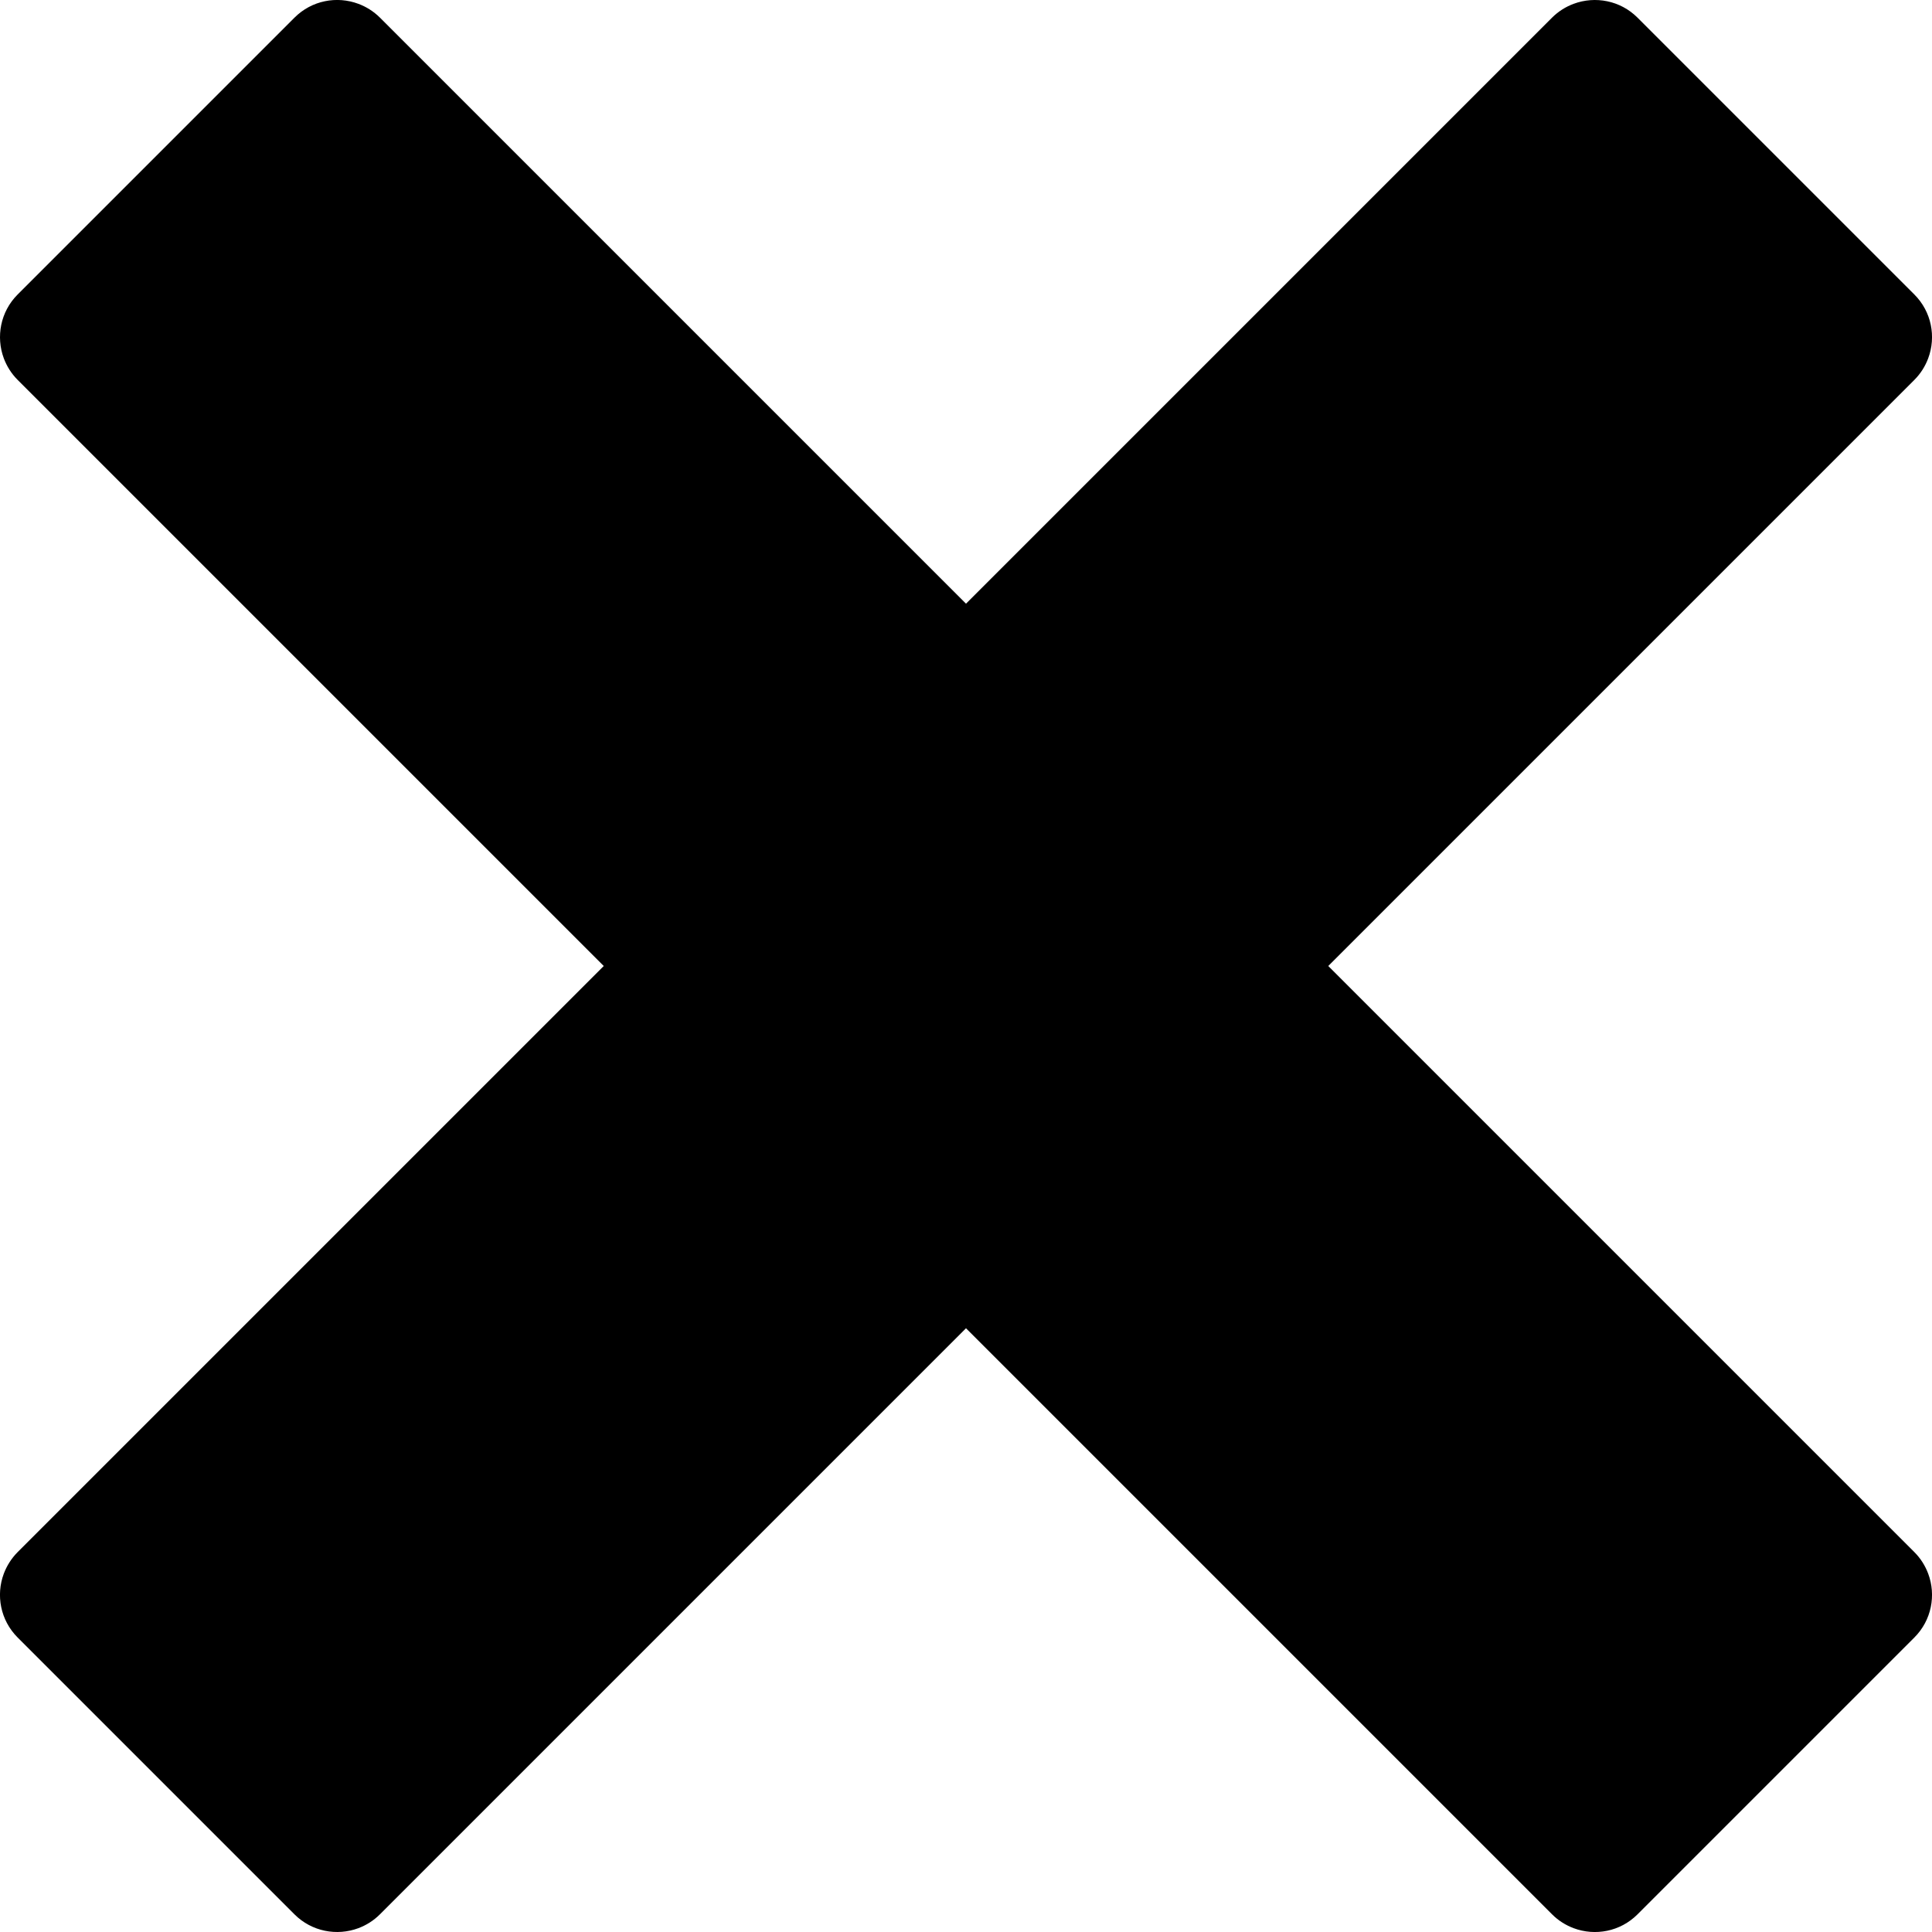
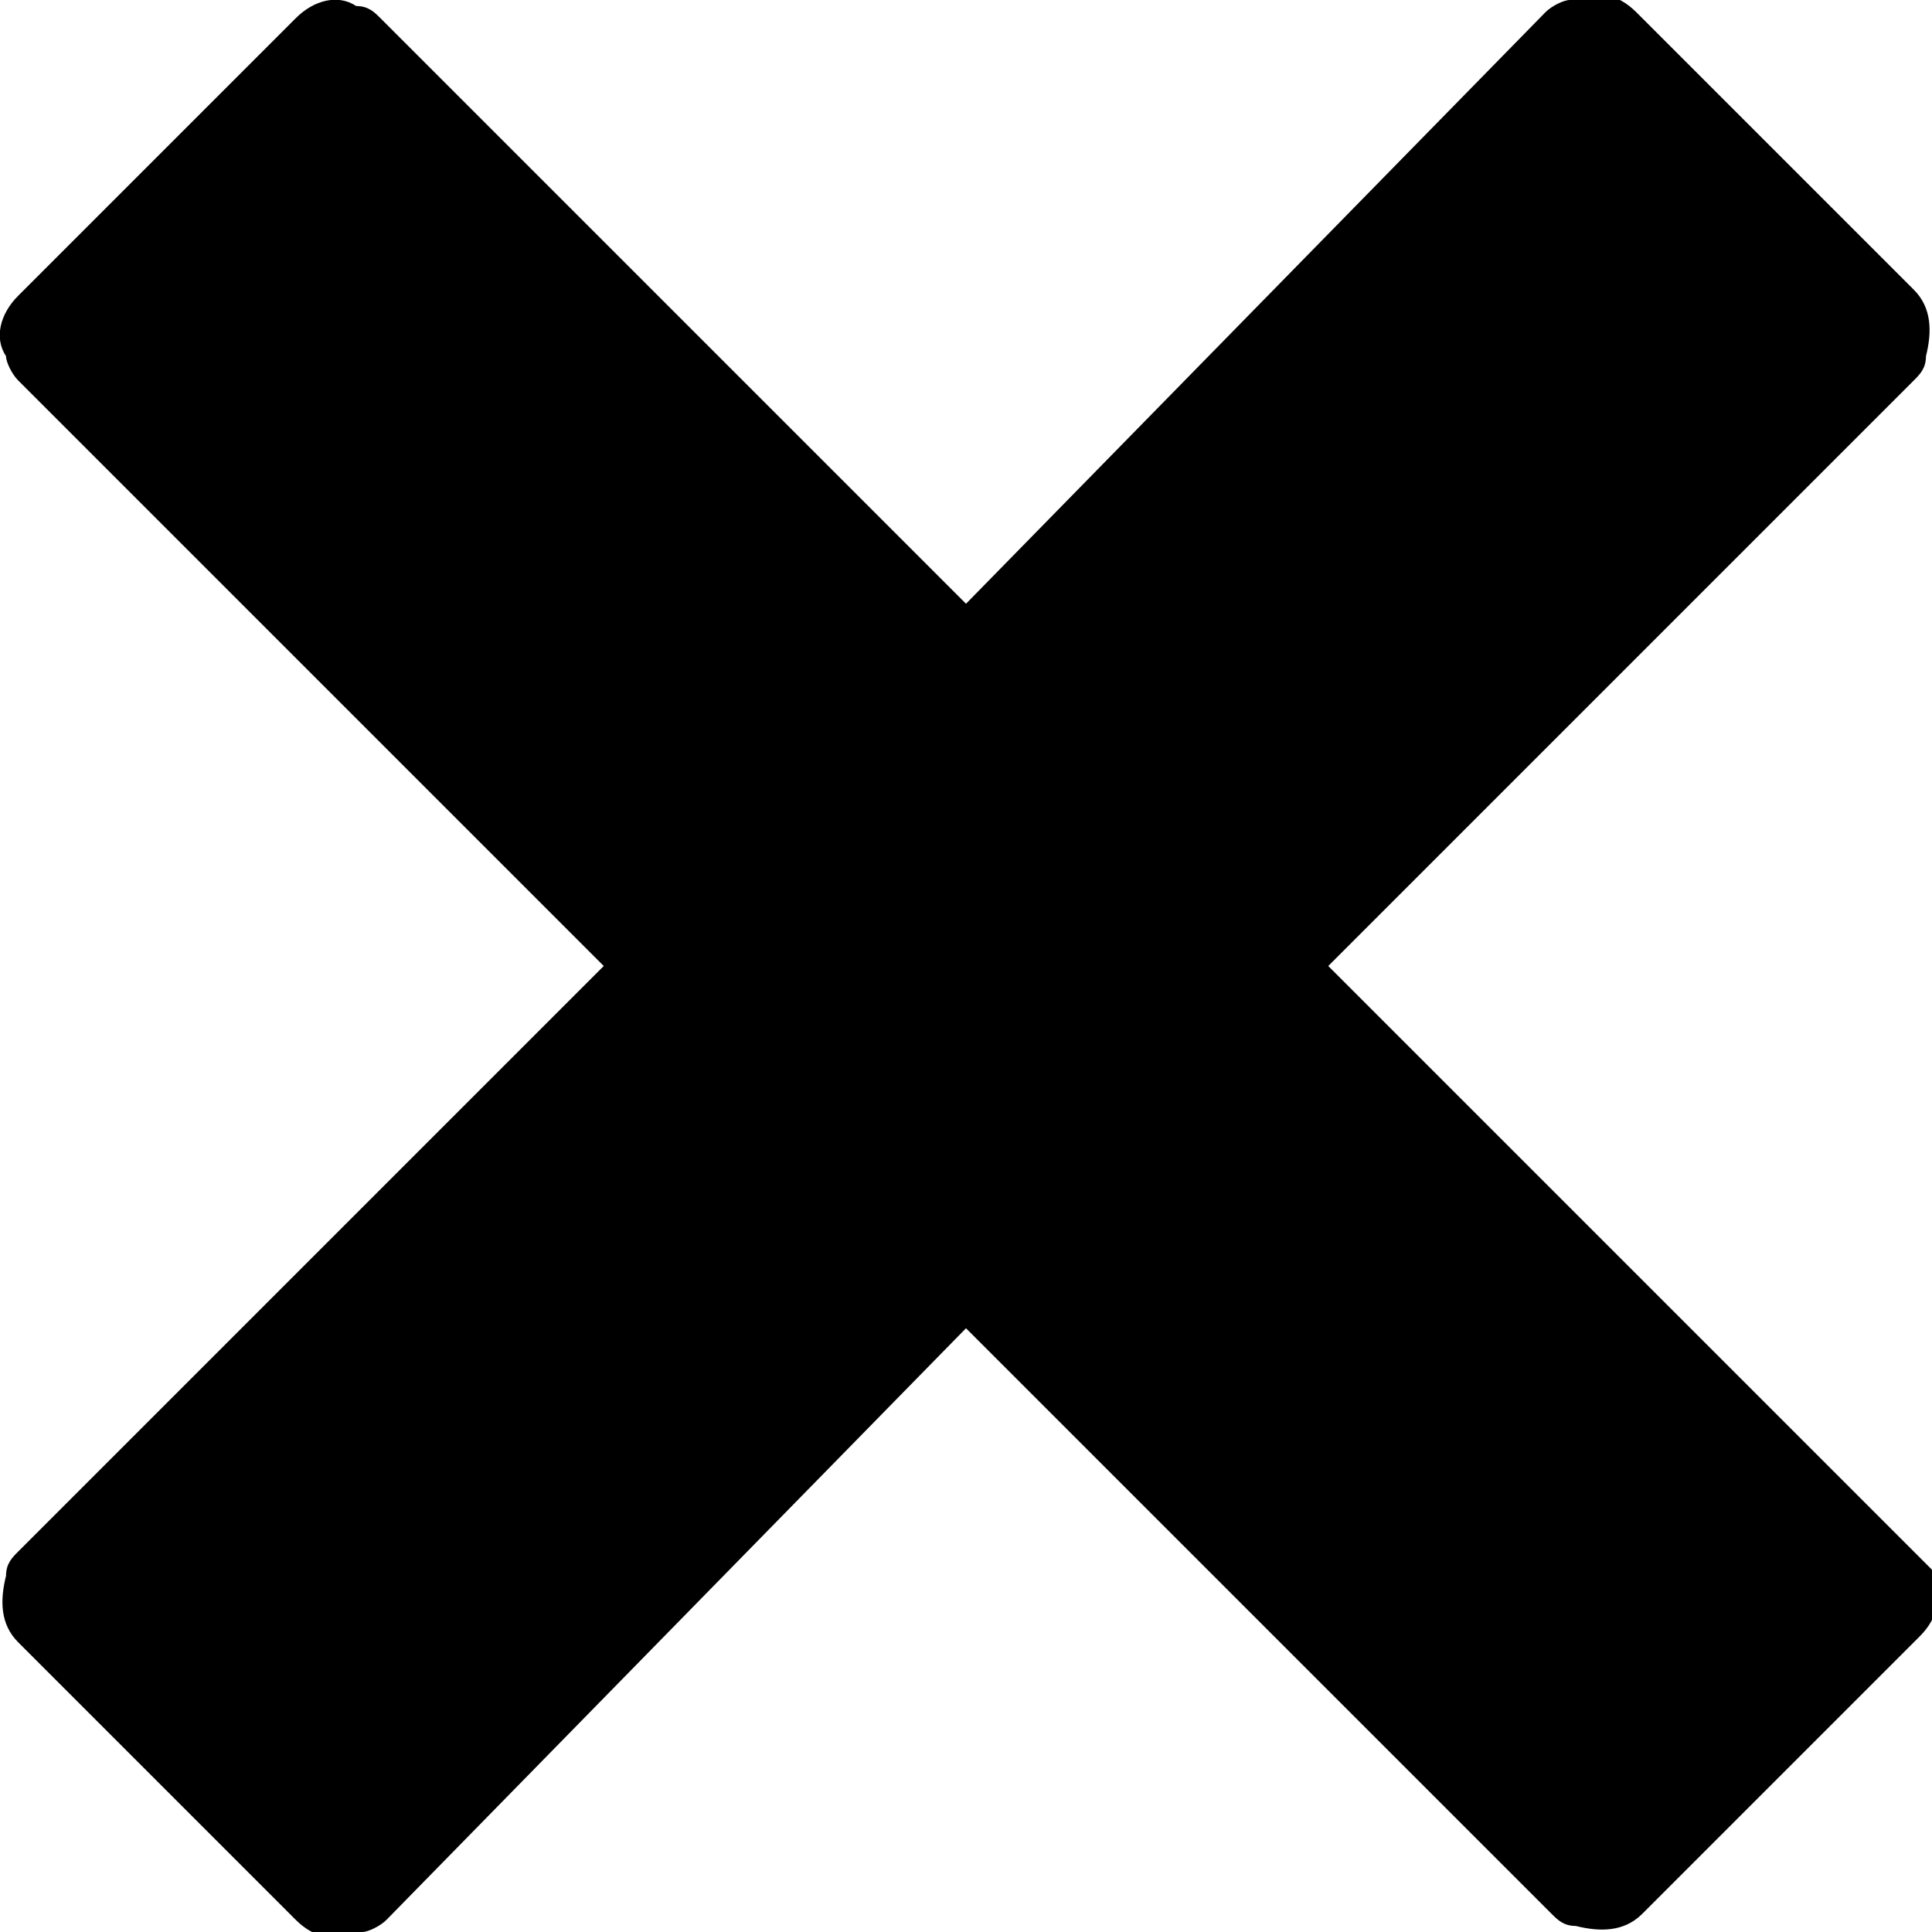
- <svg xmlns="http://www.w3.org/2000/svg" version="1.1" width="32" height="32" viewBox="0 0 32 32">
-   <path d="M31.708 25.708c-0-0-0-0-0-0l-9.708-9.708 9.708-9.708c0-0 0-0 0-0 0.105-0.105 0.18-0.227 0.229-0.357 0.133-0.356 0.057-0.771-0.229-1.057l-4.586-4.586c-0.286-0.286-0.702-0.361-1.057-0.229-0.13 0.048-0.252 0.124-0.357 0.228 0 0-0 0-0 0l-9.708 9.708-9.708-9.708c-0-0-0-0-0-0-0.105-0.104-0.227-0.18-0.357-0.228-0.356-0.133-0.771-0.057-1.057 0.229l-4.586 4.586c-0.286 0.286-0.361 0.702-0.229 1.057 0.049 0.13 0.124 0.252 0.229 0.357 0 0 0 0 0 0l9.708 9.708-9.708 9.708c-0 0-0 0-0 0-0.104 0.105-0.18 0.227-0.229 0.357-0.133 0.355-0.057 0.771 0.229 1.057l4.586 4.586c0.286 0.286 0.702 0.361 1.057 0.229 0.13-0.049 0.252-0.124 0.357-0.229 0-0 0-0 0-0l9.708-9.708 9.708 9.708c0 0 0 0 0 0 0.105 0.105 0.227 0.18 0.357 0.229 0.356 0.133 0.771 0.057 1.057-0.229l4.586-4.586c0.286-0.286 0.362-0.702 0.229-1.057-0.049-0.13-0.124-0.252-0.229-0.357z" />
+ <svg xmlns="http://www.w3.org/2000/svg" version="1.1" id="Layer_1" x="0px" y="0px" viewBox="0 0 32 32" style="enable-background:new 0 0 32 32;" xml:space="preserve">
+   <path d="M31.7,25.7L31.7,25.7L22,16l9.7-9.7l0,0c0.1-0.1,0.2-0.2,0.2-0.4c0.1-0.4,0.1-0.8-0.2-1.1l-4.6-4.6  c-0.3-0.3-0.7-0.4-1.1-0.2c-0.1,0-0.3,0.1-0.4,0.2l0,0L16,10L6.3,0.3l0,0C6.2,0.2,6.1,0.1,5.9,0.1C5.6-0.1,5.2,0,4.9,0.3L0.3,4.9  C0,5.2-0.1,5.6,0.1,5.9c0,0.1,0.1,0.3,0.2,0.4l0,0L10,16l-9.7,9.7l0,0c-0.1,0.1-0.2,0.2-0.2,0.4c-0.1,0.4-0.1,0.8,0.2,1.1l4.6,4.6  c0.3,0.3,0.7,0.4,1.1,0.2c0.1,0,0.3-0.1,0.4-0.2l0,0L16,22l9.7,9.7l0,0c0.1,0.1,0.2,0.2,0.4,0.2c0.4,0.1,0.8,0.1,1.1-0.2l4.6-4.6  c0.3-0.3,0.4-0.7,0.2-1.1C31.9,25.9,31.8,25.8,31.7,25.7z" />
</svg>
